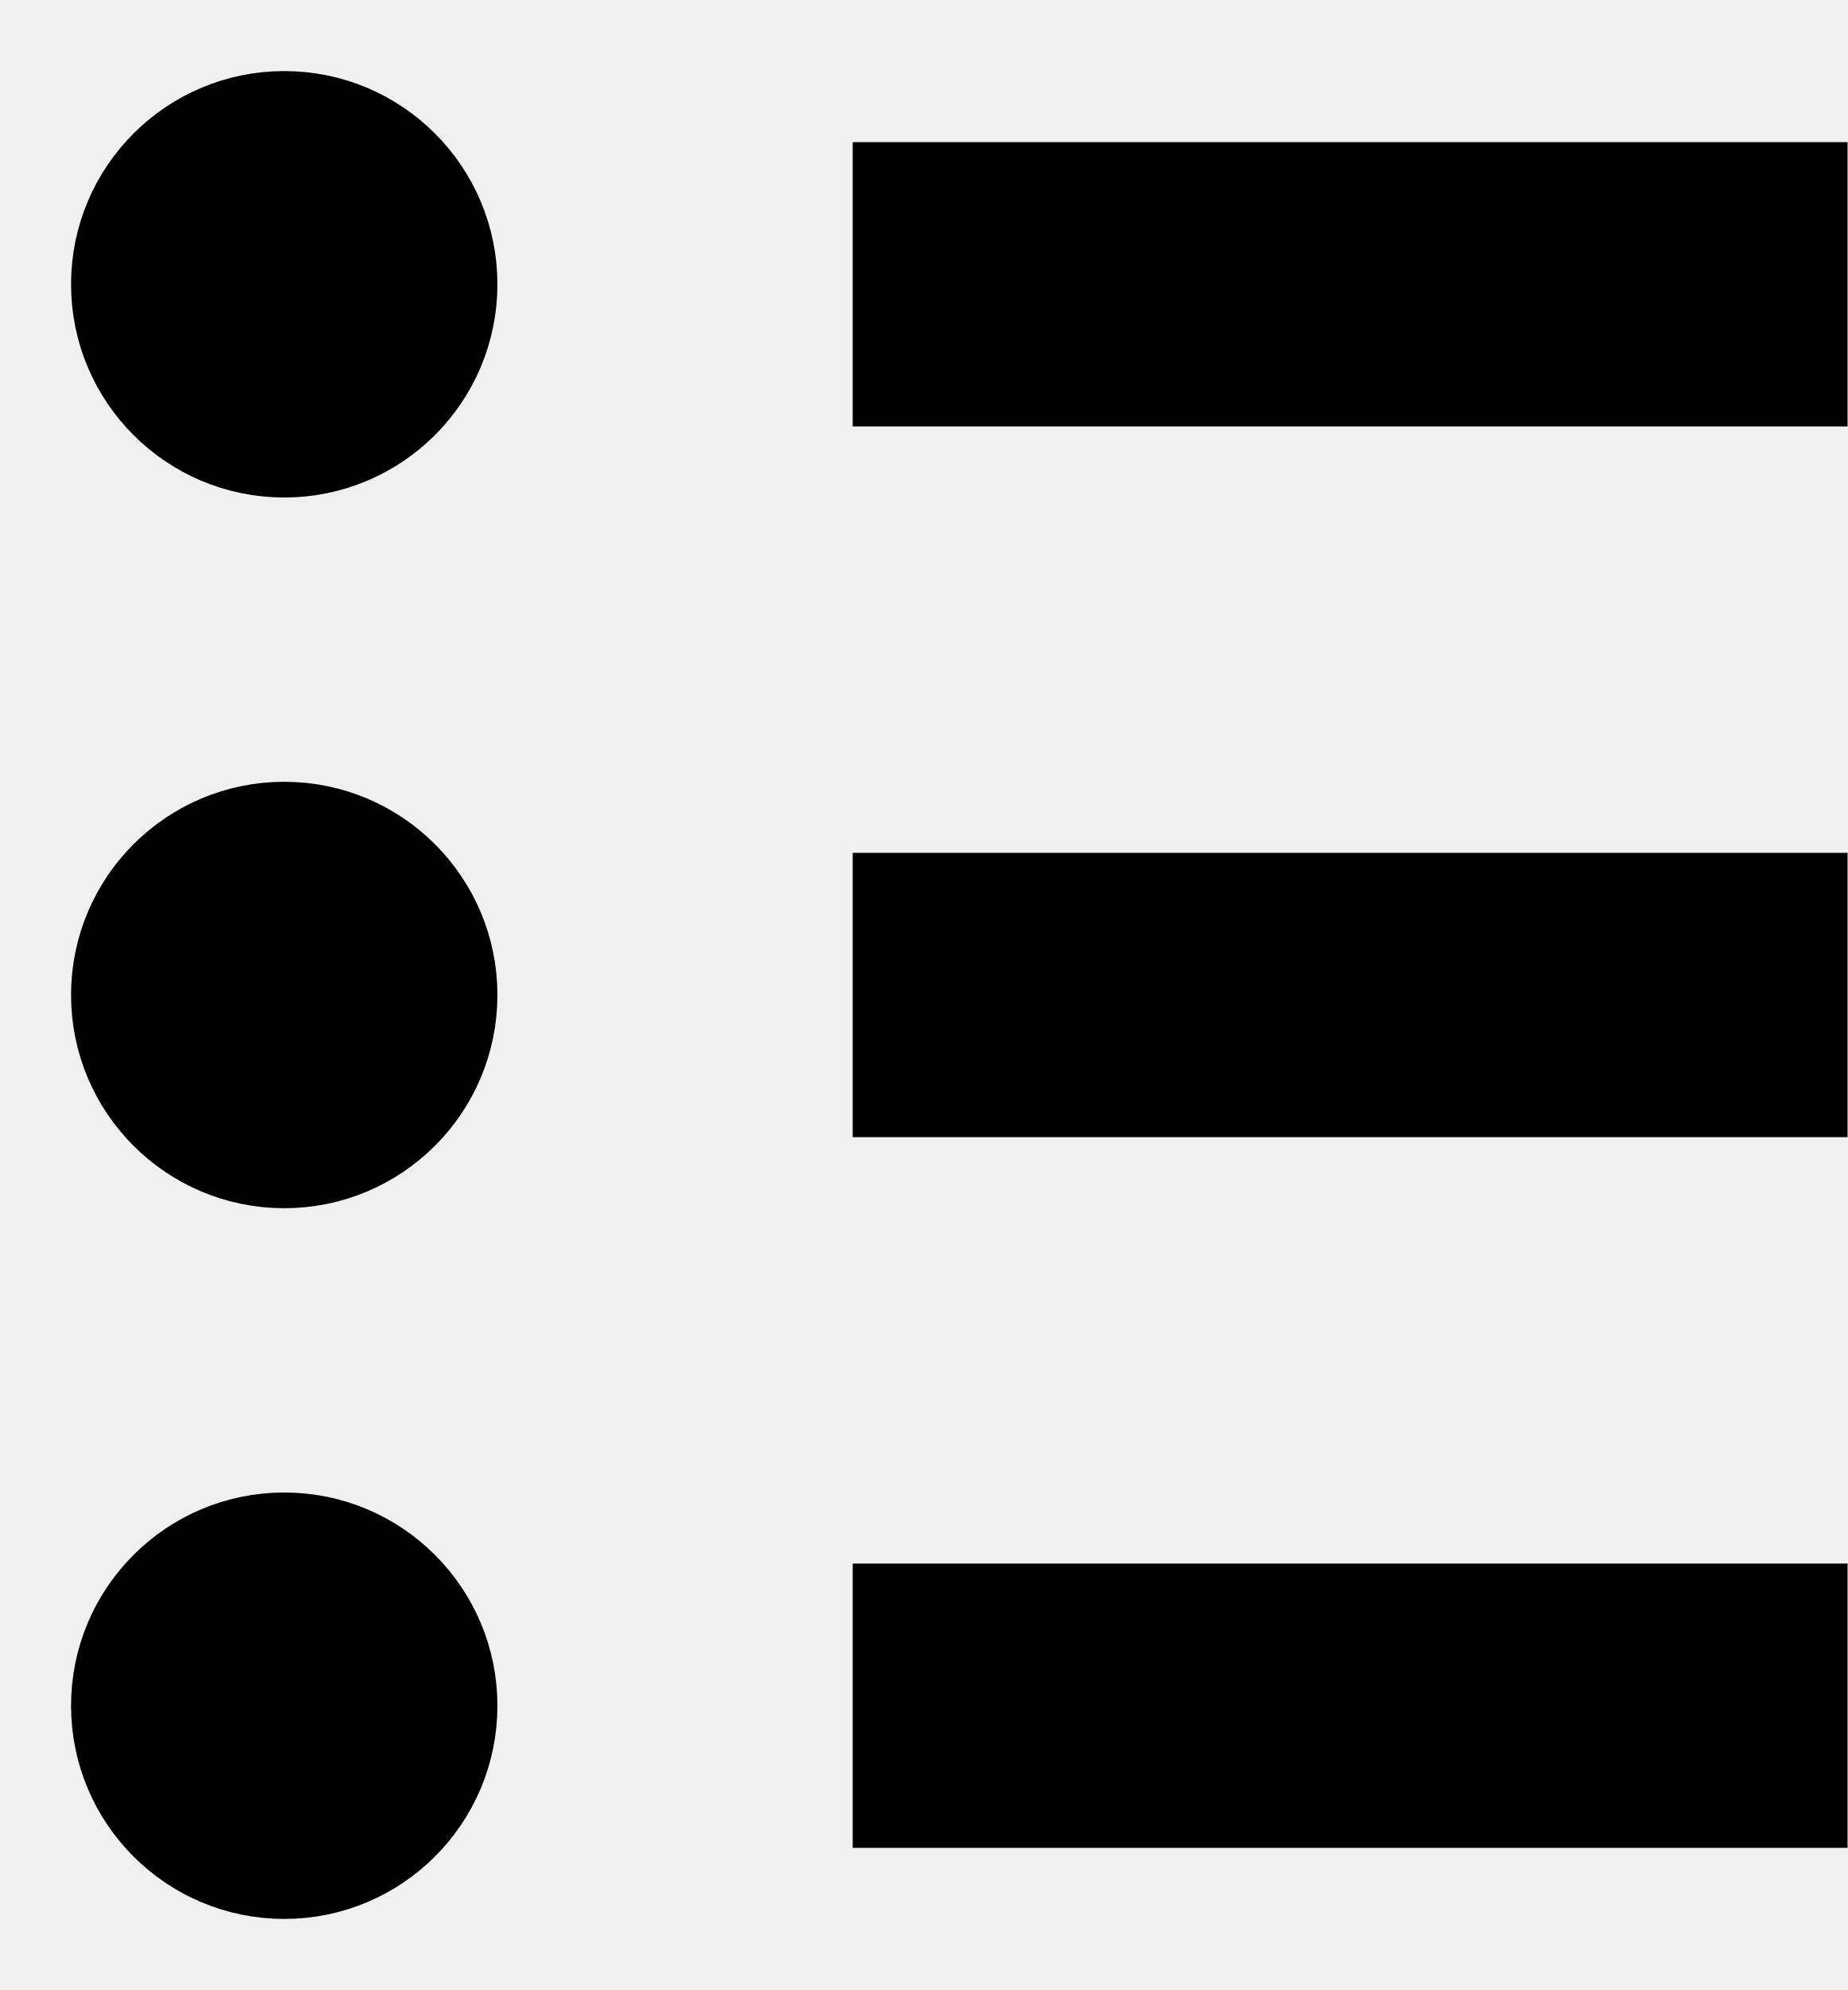
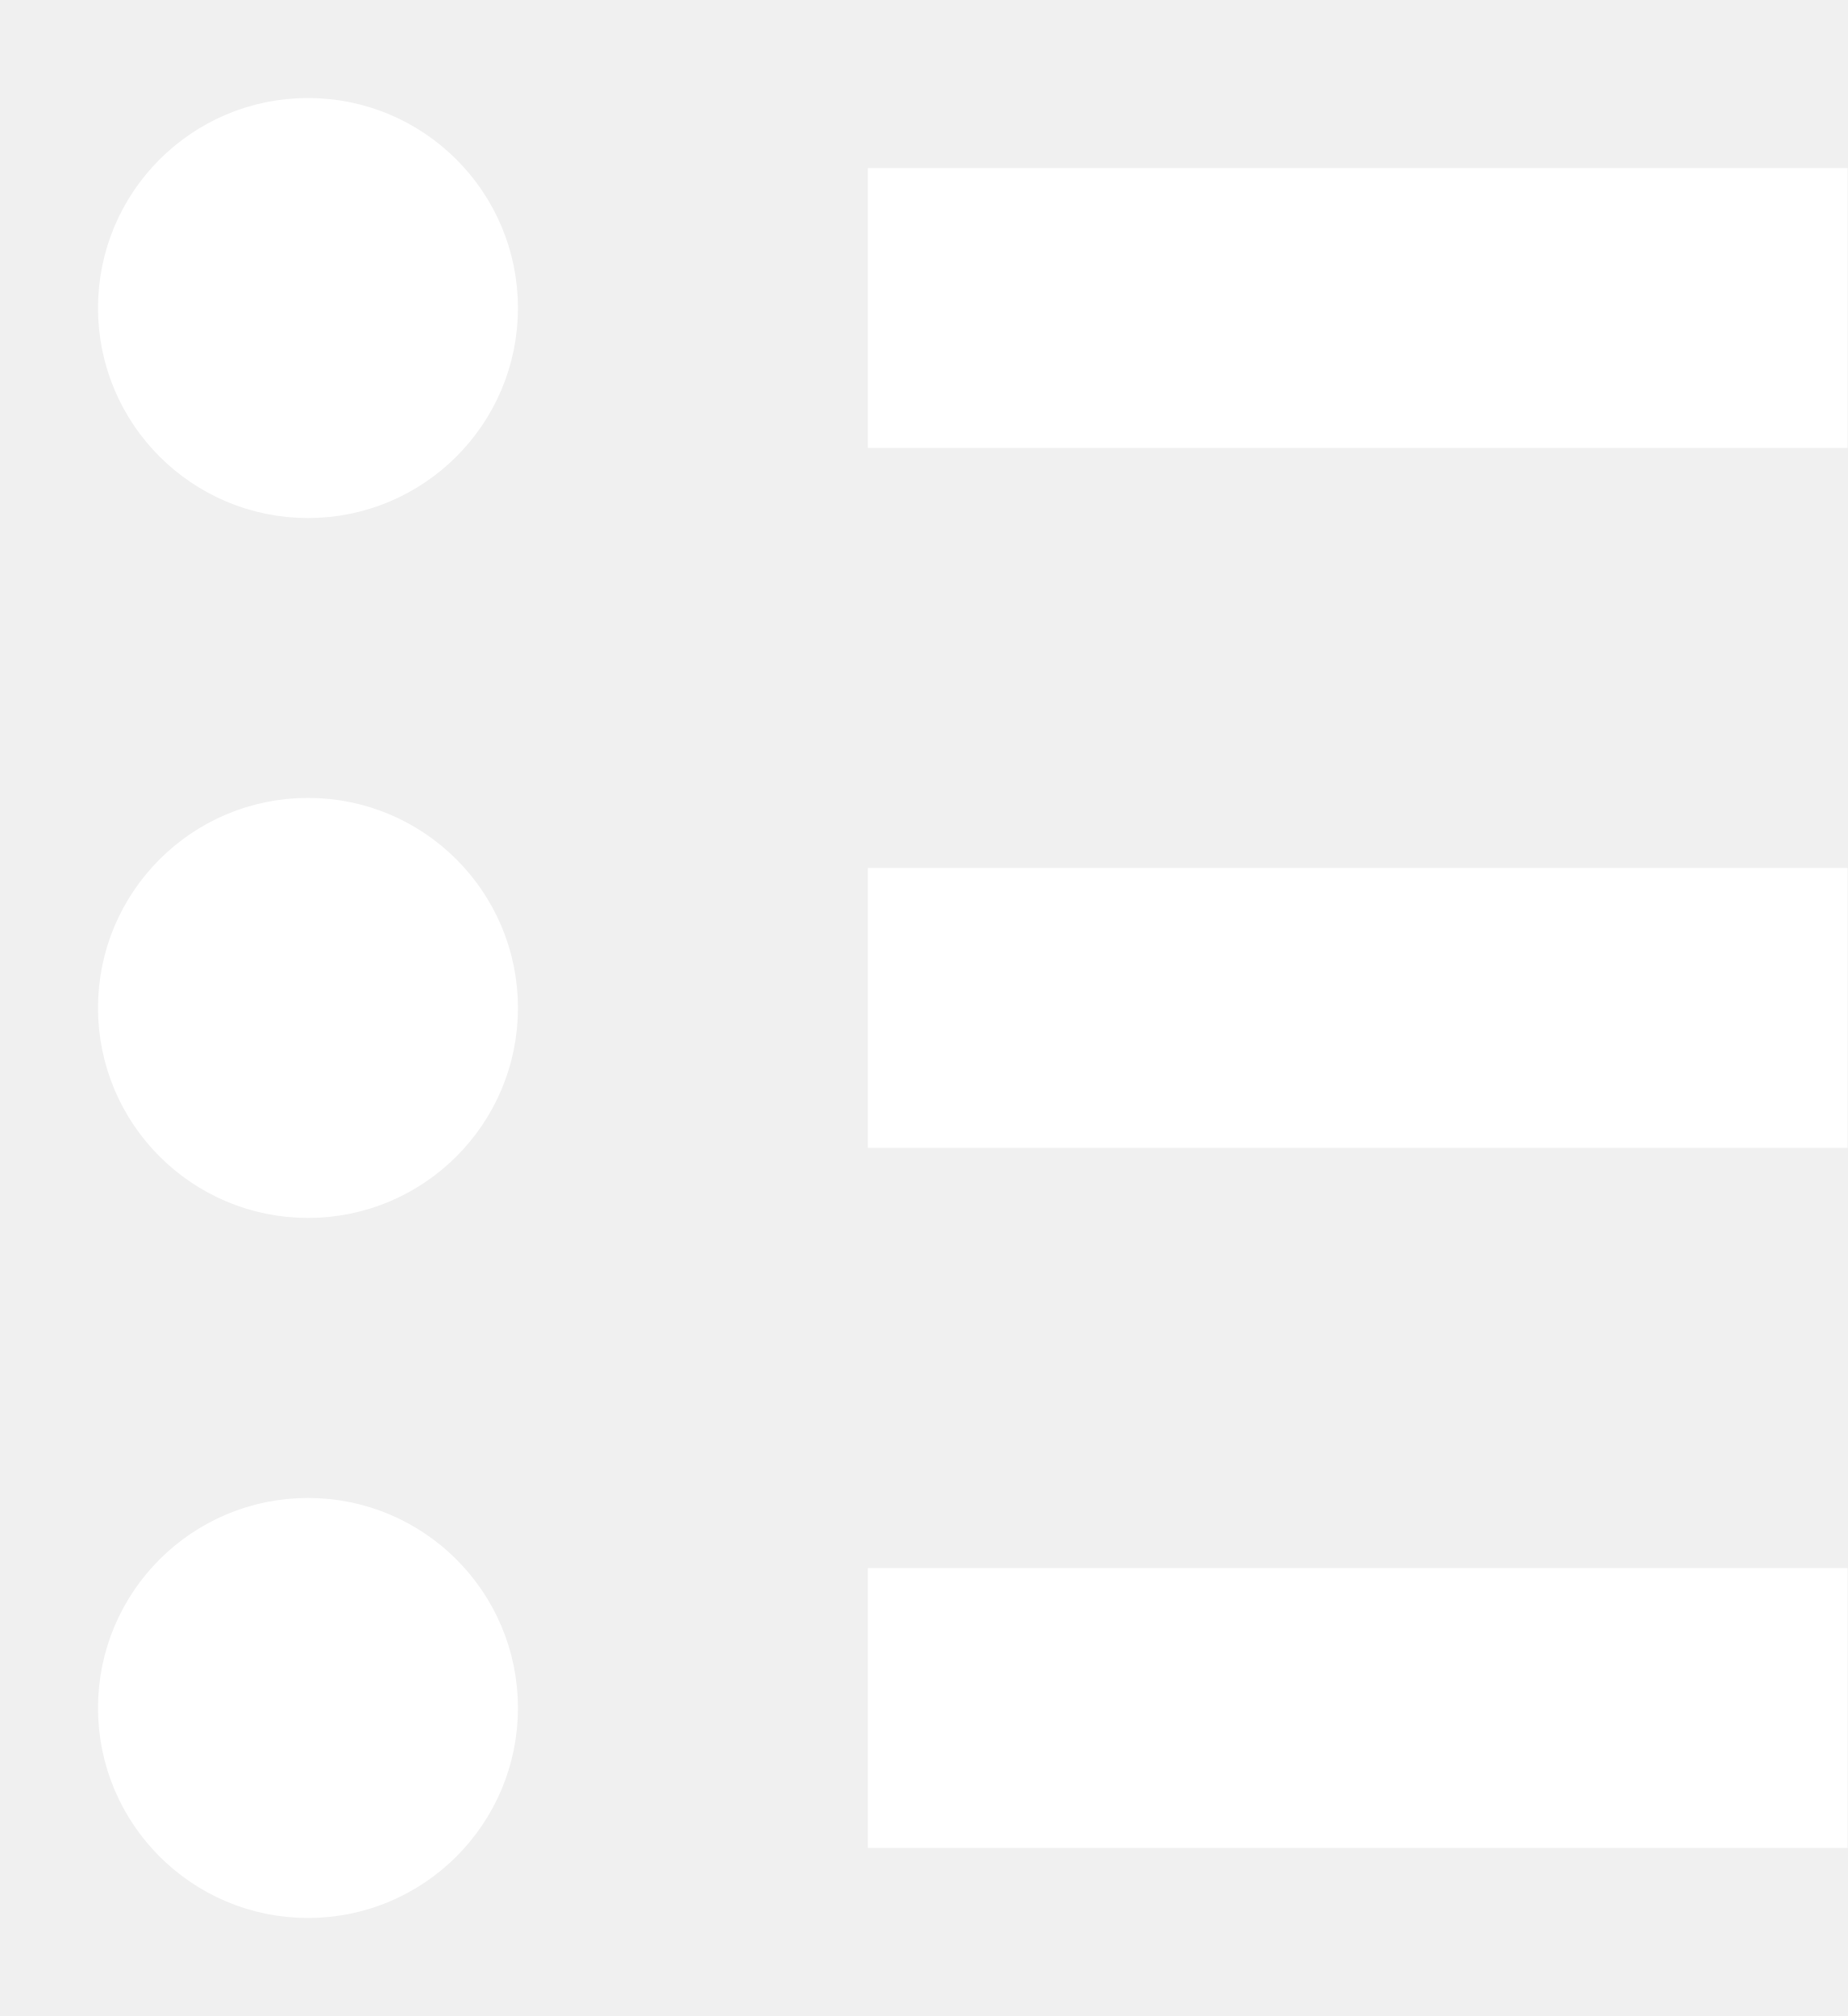
- <svg xmlns="http://www.w3.org/2000/svg" width="13" height="14" viewBox="0 0 13 14" fill="none">
-   <rect x="0.75" y="0.75" width="2.5" height="2.5" rx="1.25" fill="black" stroke="black" stroke-width="0.5" />
-   <rect x="0.75" y="5.75" width="2.5" height="2.5" rx="1.25" fill="black" stroke="black" stroke-width="0.5" />
-   <rect x="0.75" y="10.75" width="2.5" height="2.5" rx="1.25" fill="black" stroke="black" stroke-width="0.5" />
-   <rect x="6" y="1" width="7" height="2" fill="black" />
-   <rect x="6" y="6" width="7" height="2" fill="black" />
-   <rect x="6" y="11" width="7" height="2" fill="black" />
+ <svg xmlns="http://www.w3.org/2000/svg" width="11" height="12" viewBox="0 0 11 12" fill="none">
+   <rect x="0.792" y="0.792" width="2.083" height="2.083" rx="1.042" fill="white" stroke="white" stroke-width="0.417" />
+   <rect x="0.792" y="4.958" width="2.083" height="2.083" rx="1.042" fill="white" stroke="white" stroke-width="0.417" />
+   <rect x="0.792" y="9.125" width="2.083" height="2.083" rx="1.042" fill="white" stroke="white" stroke-width="0.417" />
+   <rect x="5.583" y="1.417" width="5" height="0.833" fill="white" stroke="white" stroke-width="0.833" />
+   <rect x="5.583" y="5.583" width="5" height="0.833" fill="white" stroke="white" stroke-width="0.833" />
+   <rect x="5.583" y="9.75" width="5" height="0.833" fill="white" stroke="white" stroke-width="0.833" />
</svg>
